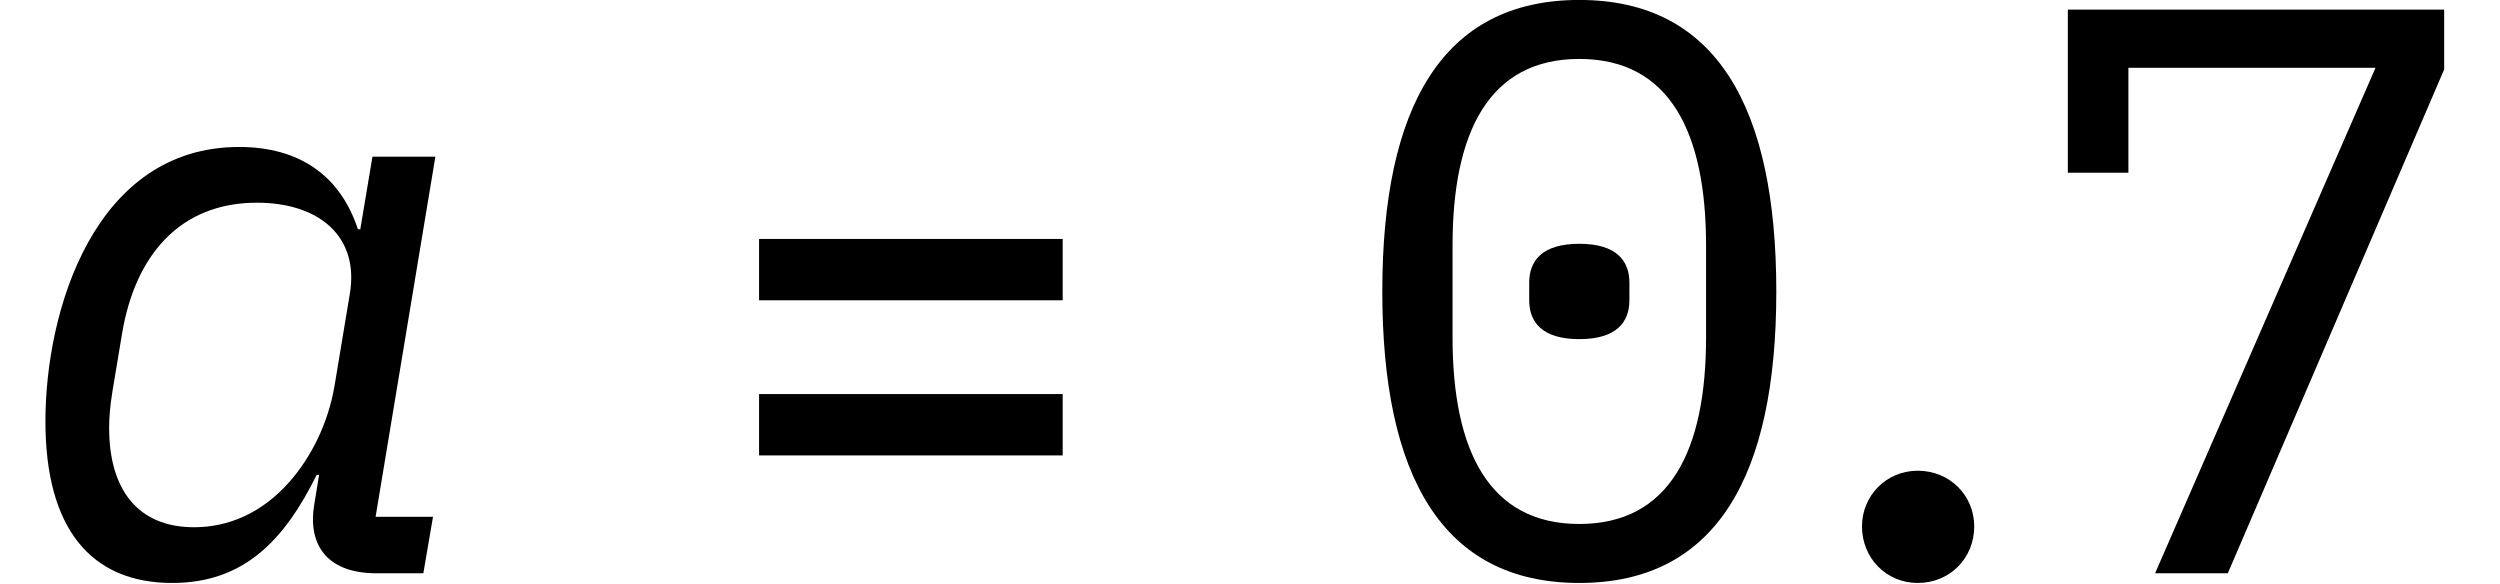
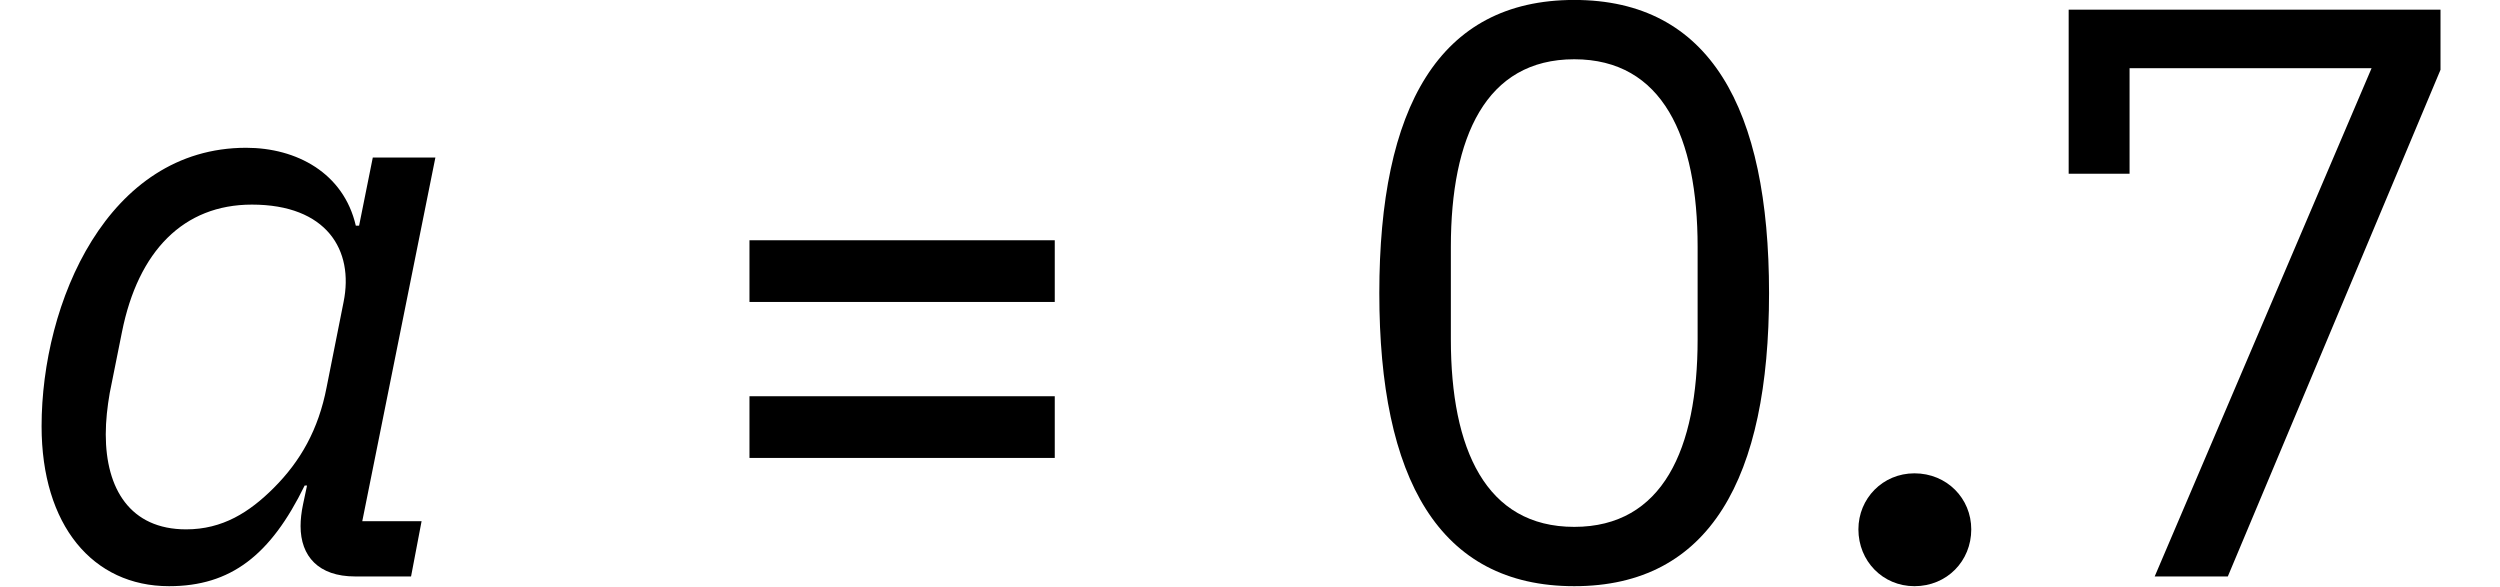
- <svg xmlns="http://www.w3.org/2000/svg" xmlns:xlink="http://www.w3.org/1999/xlink" style="width:3.096em;height:0.722em;vertical-align:-0.012em" fill="currentColor" aria-hidden="true" version="1.1" viewBox="-72 -72 30.84 7.193">
+ <svg xmlns="http://www.w3.org/2000/svg" xmlns:xlink="http://www.w3.org/1999/xlink" style="width:3.079em;height:0.722em;vertical-align:-0.012em" fill="currentColor" aria-hidden="true" version="1.1" viewBox="-72 -72 30.671 7.193">
  <defs>
-     <path id="m6aa0c6020e47bf08-g0-56" d="M2.152 .086C3.371 .086 3.902-.868 3.902-2.503S3.371-5.093 2.152-5.093S.402-4.139 .402-2.503S.933 .086 2.152 .086ZM2.152-.438C1.349-.438 1.026-1.09 1.026-2.095V-2.912C1.026-3.917 1.349-4.569 2.152-4.569S3.278-3.917 3.278-2.912V-2.095C3.278-1.09 2.955-.438 2.152-.438ZM2.152-2.08C2.482-2.08 2.597-2.231 2.597-2.425V-2.582C2.597-2.776 2.482-2.927 2.152-2.927S1.707-2.776 1.707-2.582V-2.425C1.707-2.231 1.822-2.08 2.152-2.08Z" />
-     <path id="m6aa0c6020e47bf08-g0-65" d="M1.887 0L3.809-4.476V-5.007H.466V-3.558H1.004V-4.49H3.199L1.241 0H1.887Z" />
-     <path id="m6aa0c6020e47bf08-g1-1" d="M1.528 .086C2.166 .086 2.525-.294 2.812-.875H2.833L2.79-.61C2.733-.273 2.884 0 3.343 0H3.759L3.845-.502H3.335L3.866-3.701H3.307L3.199-3.056H3.178C3.02-3.536 2.654-3.787 2.123-3.787C.839-3.787 .402-2.338 .402-1.349C.402-.402 .803 .086 1.528 .086ZM1.722-.409C1.227-.409 .968-.739 .968-1.291C.968-1.384 .976-1.485 .997-1.614L1.083-2.13C1.198-2.819 1.592-3.292 2.281-3.292C2.826-3.292 3.192-2.998 3.106-2.482L2.97-1.664C2.912-1.327 2.762-1.033 2.575-.818C2.324-.531 2.023-.409 1.722-.409Z" />
+     <path id="m6aa0c6020e47bf08-g0-56" d="M2.152 .086C3.35 .086 3.873-.868 3.873-2.503S3.35-5.093 2.152-5.093S.43-4.139 .43-2.503S.954 .086 2.152 .086ZM2.152-.438C1.37-.438 1.062-1.126 1.062-2.095V-2.912C1.062-3.881 1.37-4.569 2.152-4.569S3.242-3.881 3.242-2.912V-2.095C3.242-1.126 2.934-.438 2.152-.438Z" />
+     <path id="m6aa0c6020e47bf08-g0-65" d="M1.901 0L3.78-4.476V-5.007H.495V-3.558H1.033V-4.49H3.171L1.255 0H1.901Z" />
+     <path id="m6aa0c6020e47bf08-g1-1" d="M3.63 0L3.723-.488H3.199L3.845-3.701H3.292L3.171-3.099H3.142C3.034-3.565 2.618-3.787 2.173-3.787C.947-3.787 .366-2.417 .366-1.327C.366-.452 .818 .086 1.492 .086C2.037 .086 2.389-.187 2.69-.803H2.711L2.676-.638C2.661-.567 2.654-.502 2.654-.445C2.654-.179 2.812 0 3.135 0H3.63ZM1.643-.416C1.148-.416 .933-.775 .933-1.255C.933-1.377 .947-1.499 .968-1.621L1.076-2.159C1.219-2.876 1.621-3.285 2.224-3.285C2.884-3.285 3.127-2.884 3.034-2.425L2.884-1.671C2.812-1.298 2.654-1.019 2.417-.782C2.202-.567 1.965-.416 1.643-.416Z" />
    <path id="m6aa0c6020e47bf08-g2-15" d="M.854-.911C.574-.911 .359-.689 .359-.416C.359-.136 .574 .086 .854 .086C1.141 .086 1.356-.136 1.356-.416C1.356-.689 1.141-.911 .854-.911Z" />
    <path id="m6aa0c6020e47bf08-g2-30" d="M.445-1.047H3.142V-1.592H.445V-1.047ZM.445-2.425H3.142V-2.97H.445V-2.425Z" />
    <use id="m6aa0c6020e47bf08-g3-56" xlink:href="#m6aa0c6020e47bf08-g0-56" transform="scale(1.388889)" />
    <use id="m6aa0c6020e47bf08-g3-65" xlink:href="#m6aa0c6020e47bf08-g0-65" transform="scale(1.388889)" />
    <use id="m6aa0c6020e47bf08-g4-1" xlink:href="#m6aa0c6020e47bf08-g1-1" transform="scale(1.388889)" />
    <use id="m6aa0c6020e47bf08-g5-15" xlink:href="#m6aa0c6020e47bf08-g2-15" transform="scale(1.388889)" />
    <use id="m6aa0c6020e47bf08-g5-30" xlink:href="#m6aa0c6020e47bf08-g2-30" transform="scale(1.388889)" />
  </defs>
  <g id="m6aa0c6020e47bf08-page7">
    <use x="-72" y="-64.927" xlink:href="#m6aa0c6020e47bf08-g4-1" />
-     <use x="-63.255" y="-64.927" xlink:href="#m6aa0c6020e47bf08-g5-30" />
-     <use x="-55.506" y="-64.927" xlink:href="#m6aa0c6020e47bf08-g3-56" />
-     <use x="-49.528" y="-64.927" xlink:href="#m6aa0c6020e47bf08-g5-15" />
-     <use x="-47.137" y="-64.927" xlink:href="#m6aa0c6020e47bf08-g3-65" />
+     <use x="-63.424" y="-64.927" xlink:href="#m6aa0c6020e47bf08-g5-30" />
+     <use x="-55.675" y="-64.927" xlink:href="#m6aa0c6020e47bf08-g3-56" />
+     <use x="-49.698" y="-64.927" xlink:href="#m6aa0c6020e47bf08-g5-15" />
+     <use x="-47.307" y="-64.927" xlink:href="#m6aa0c6020e47bf08-g3-65" />
  </g>
</svg>
